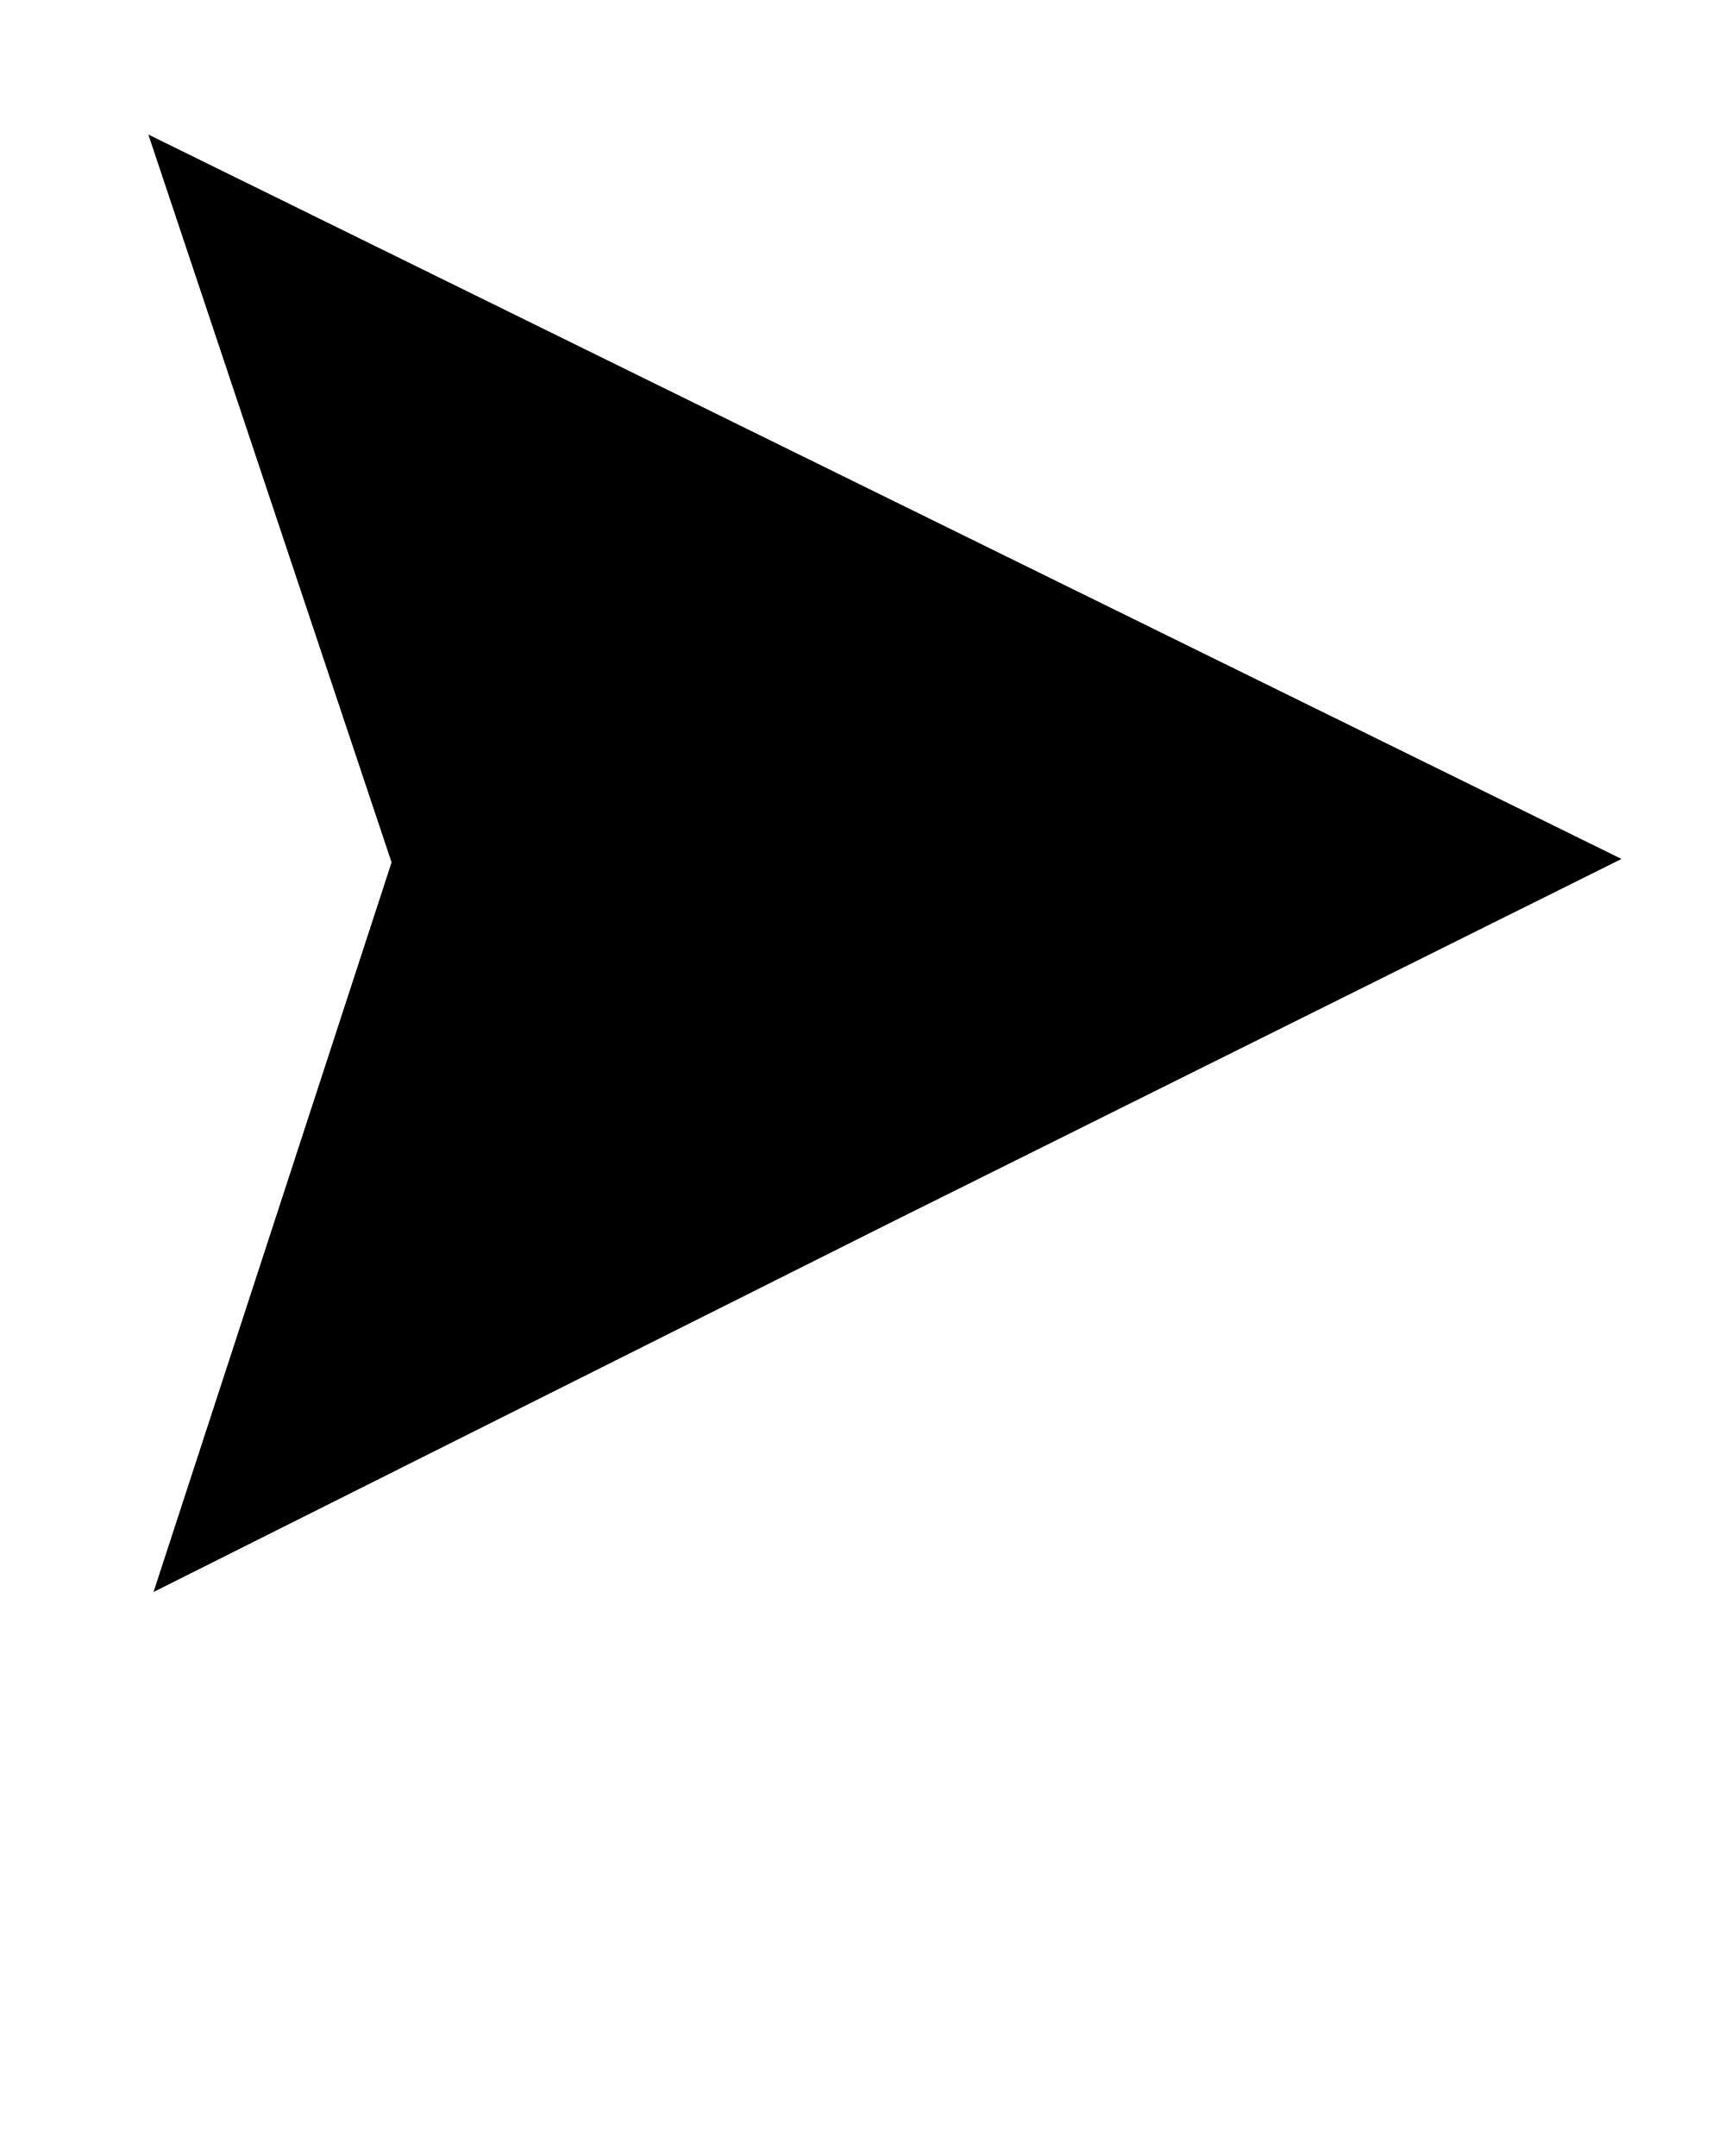
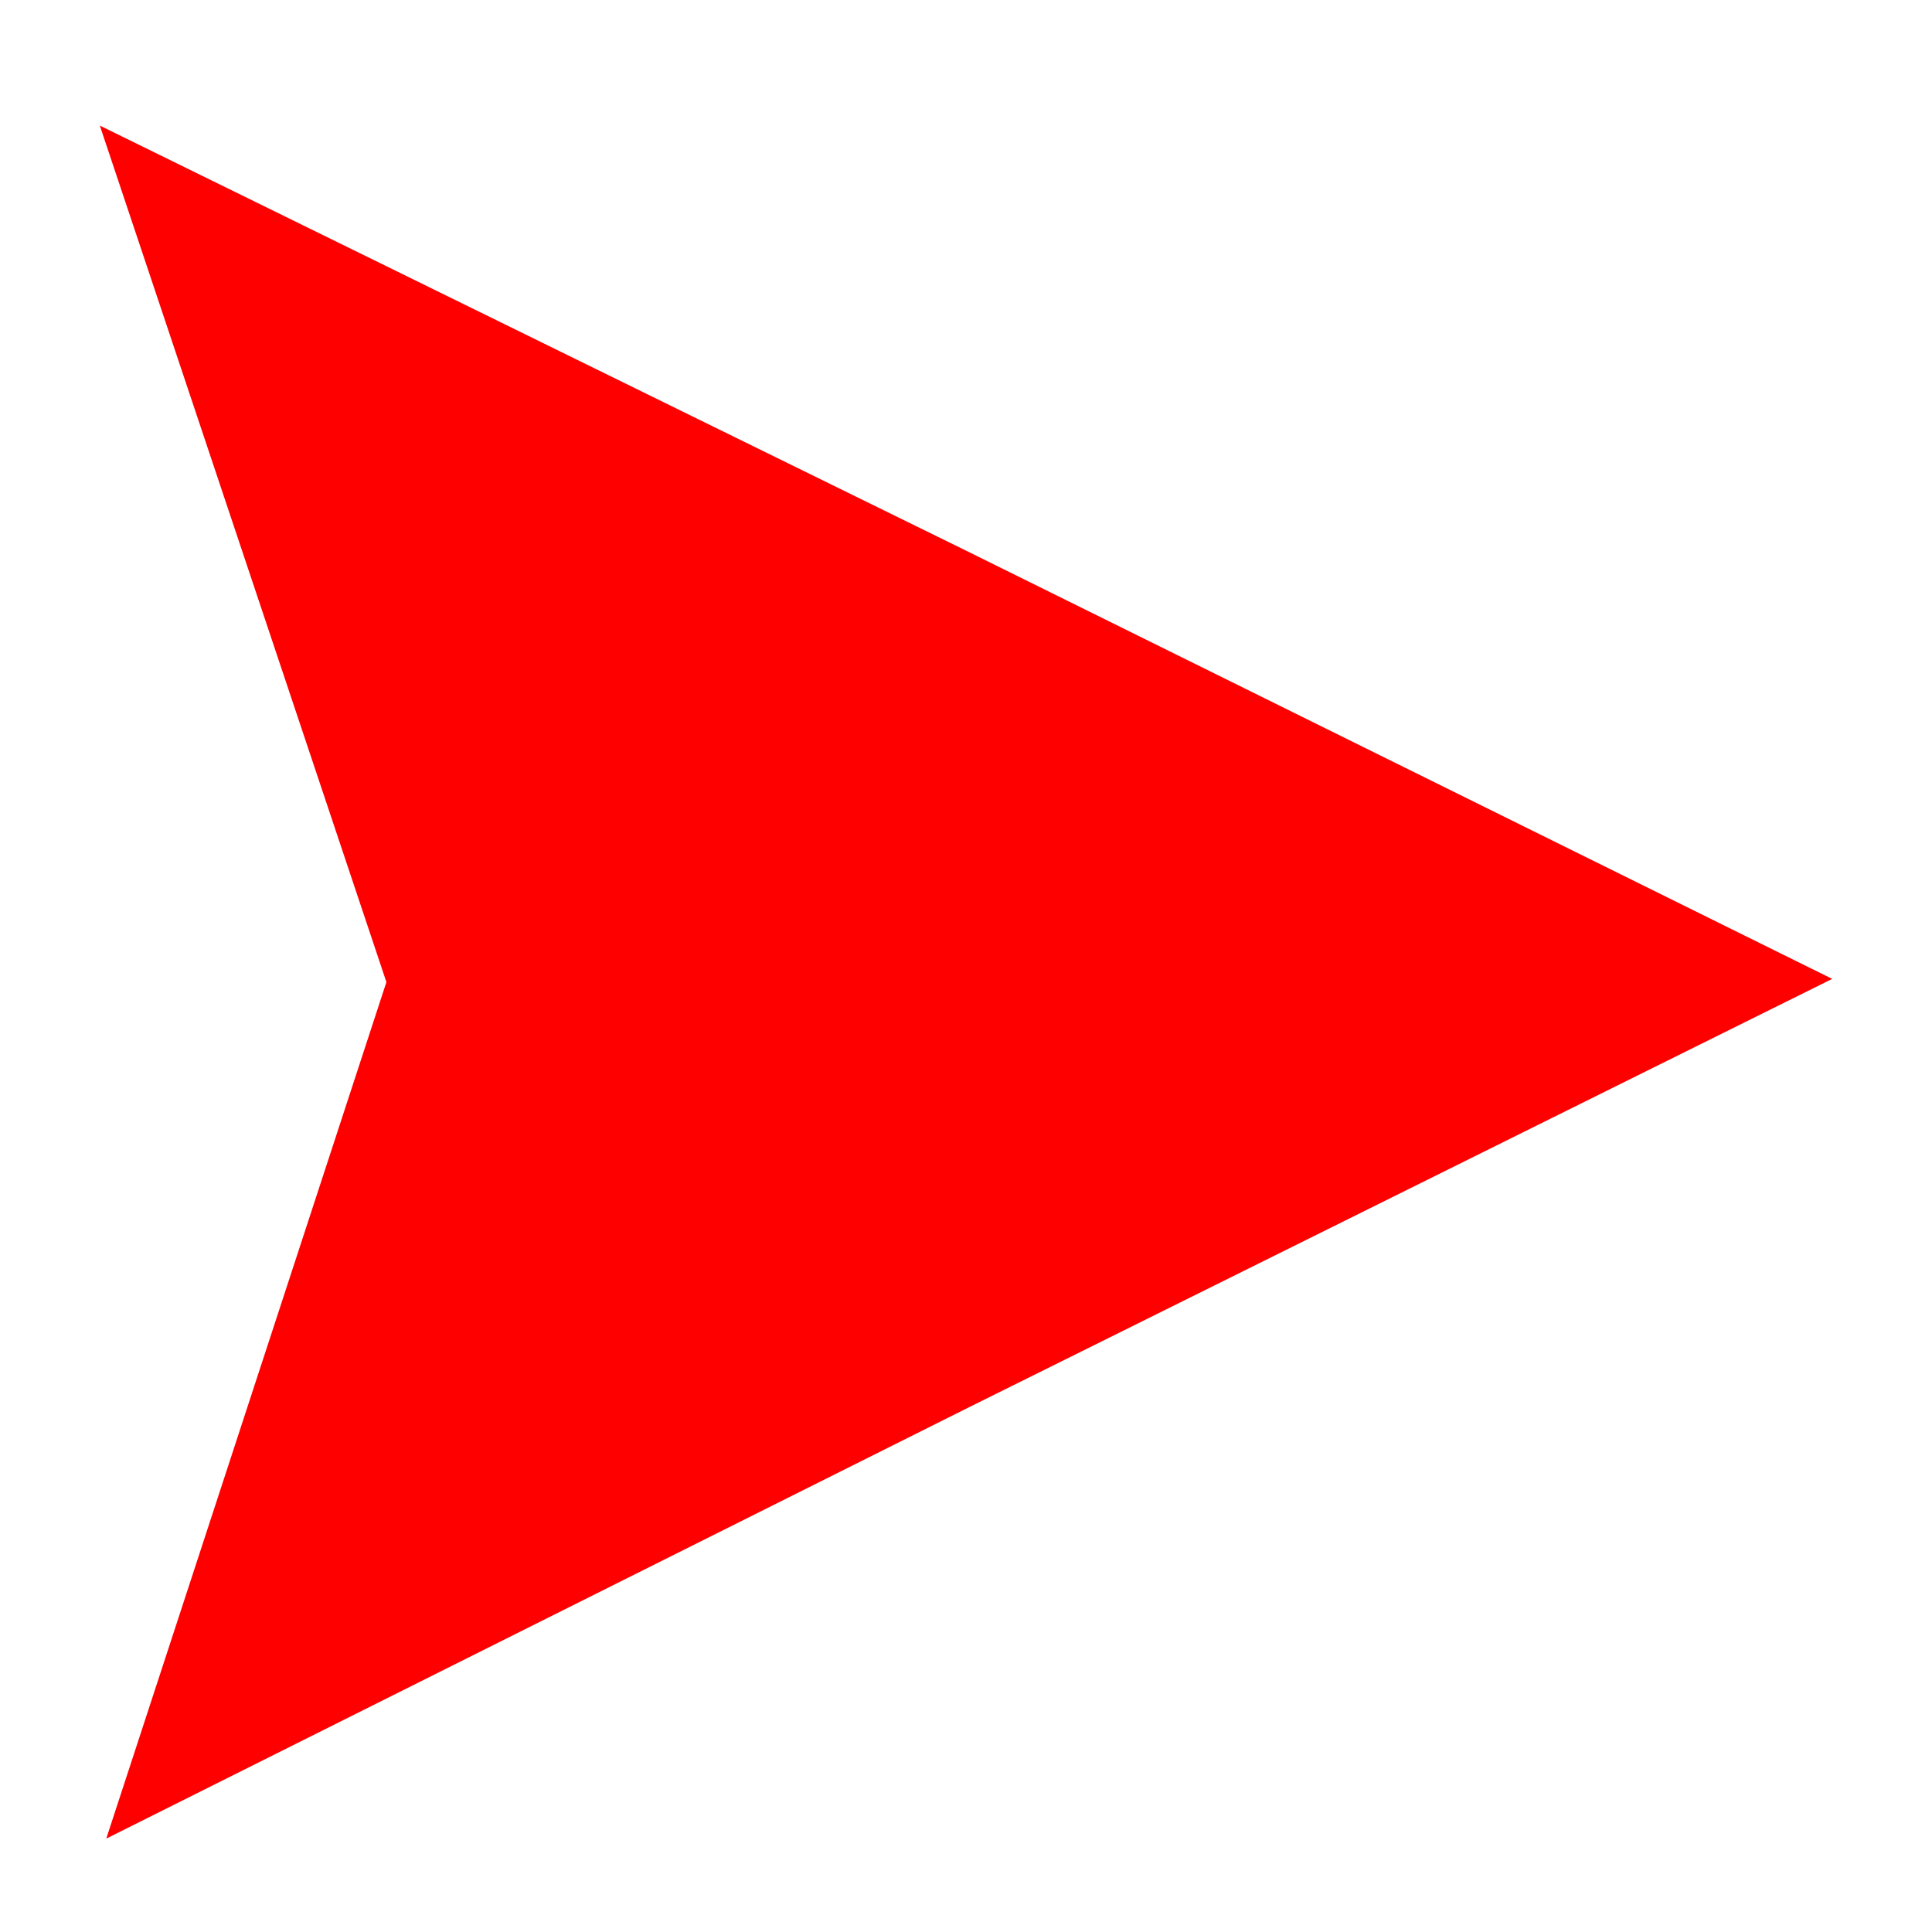
- <svg xmlns="http://www.w3.org/2000/svg" version="1.1" id="Layer_1" x="0px" y="0px" viewBox="0 0 100 125" style="enable-background:new 0 0 100 125;" xml:space="preserve">
-   <polygon points="94,49.8 51.4,71 8.9,92.3 22.7,50 8.6,7.8 51.3,28.8 " />
+ <svg xmlns="http://www.w3.org/2000/svg" version="1.1" id="Layer_1" x="0px" y="0px" width="60px" height="60px" viewBox="0 0 60 60" enable-background="new 0 0 60 60" xml:space="preserve">
+   <style type="text/css">
+ 	.st0{display:none;}
+ 	.st1{display:inline;}
+ 	.st2{fill:#405B54;}
+ 	.st3{fill:#FF0000;}
+ </style>
+   <g class="st0">
+     <g id="flights" class="st1">
+       <path class="st2" d="M58.6,30c0-2.3-2-4.3-4.3-4.3H38.6L24.3,2.9h-5.7l7.1,22.8H10L5.7,20H1.4l2.9,10L1.4,40h4.3l4.3-5.7h15.7    l-7.1,22.9h5.7l14.3-22.8h15.7C56.6,34.3,58.6,32.3,58.6,30z" />
+     </g>
+   </g>
+   <polygon class="st3" points="56.9,30.4 30.1,43.7 3.3,57.1 12,30.5 3.1,3.9 30,17.1 " />
</svg>
